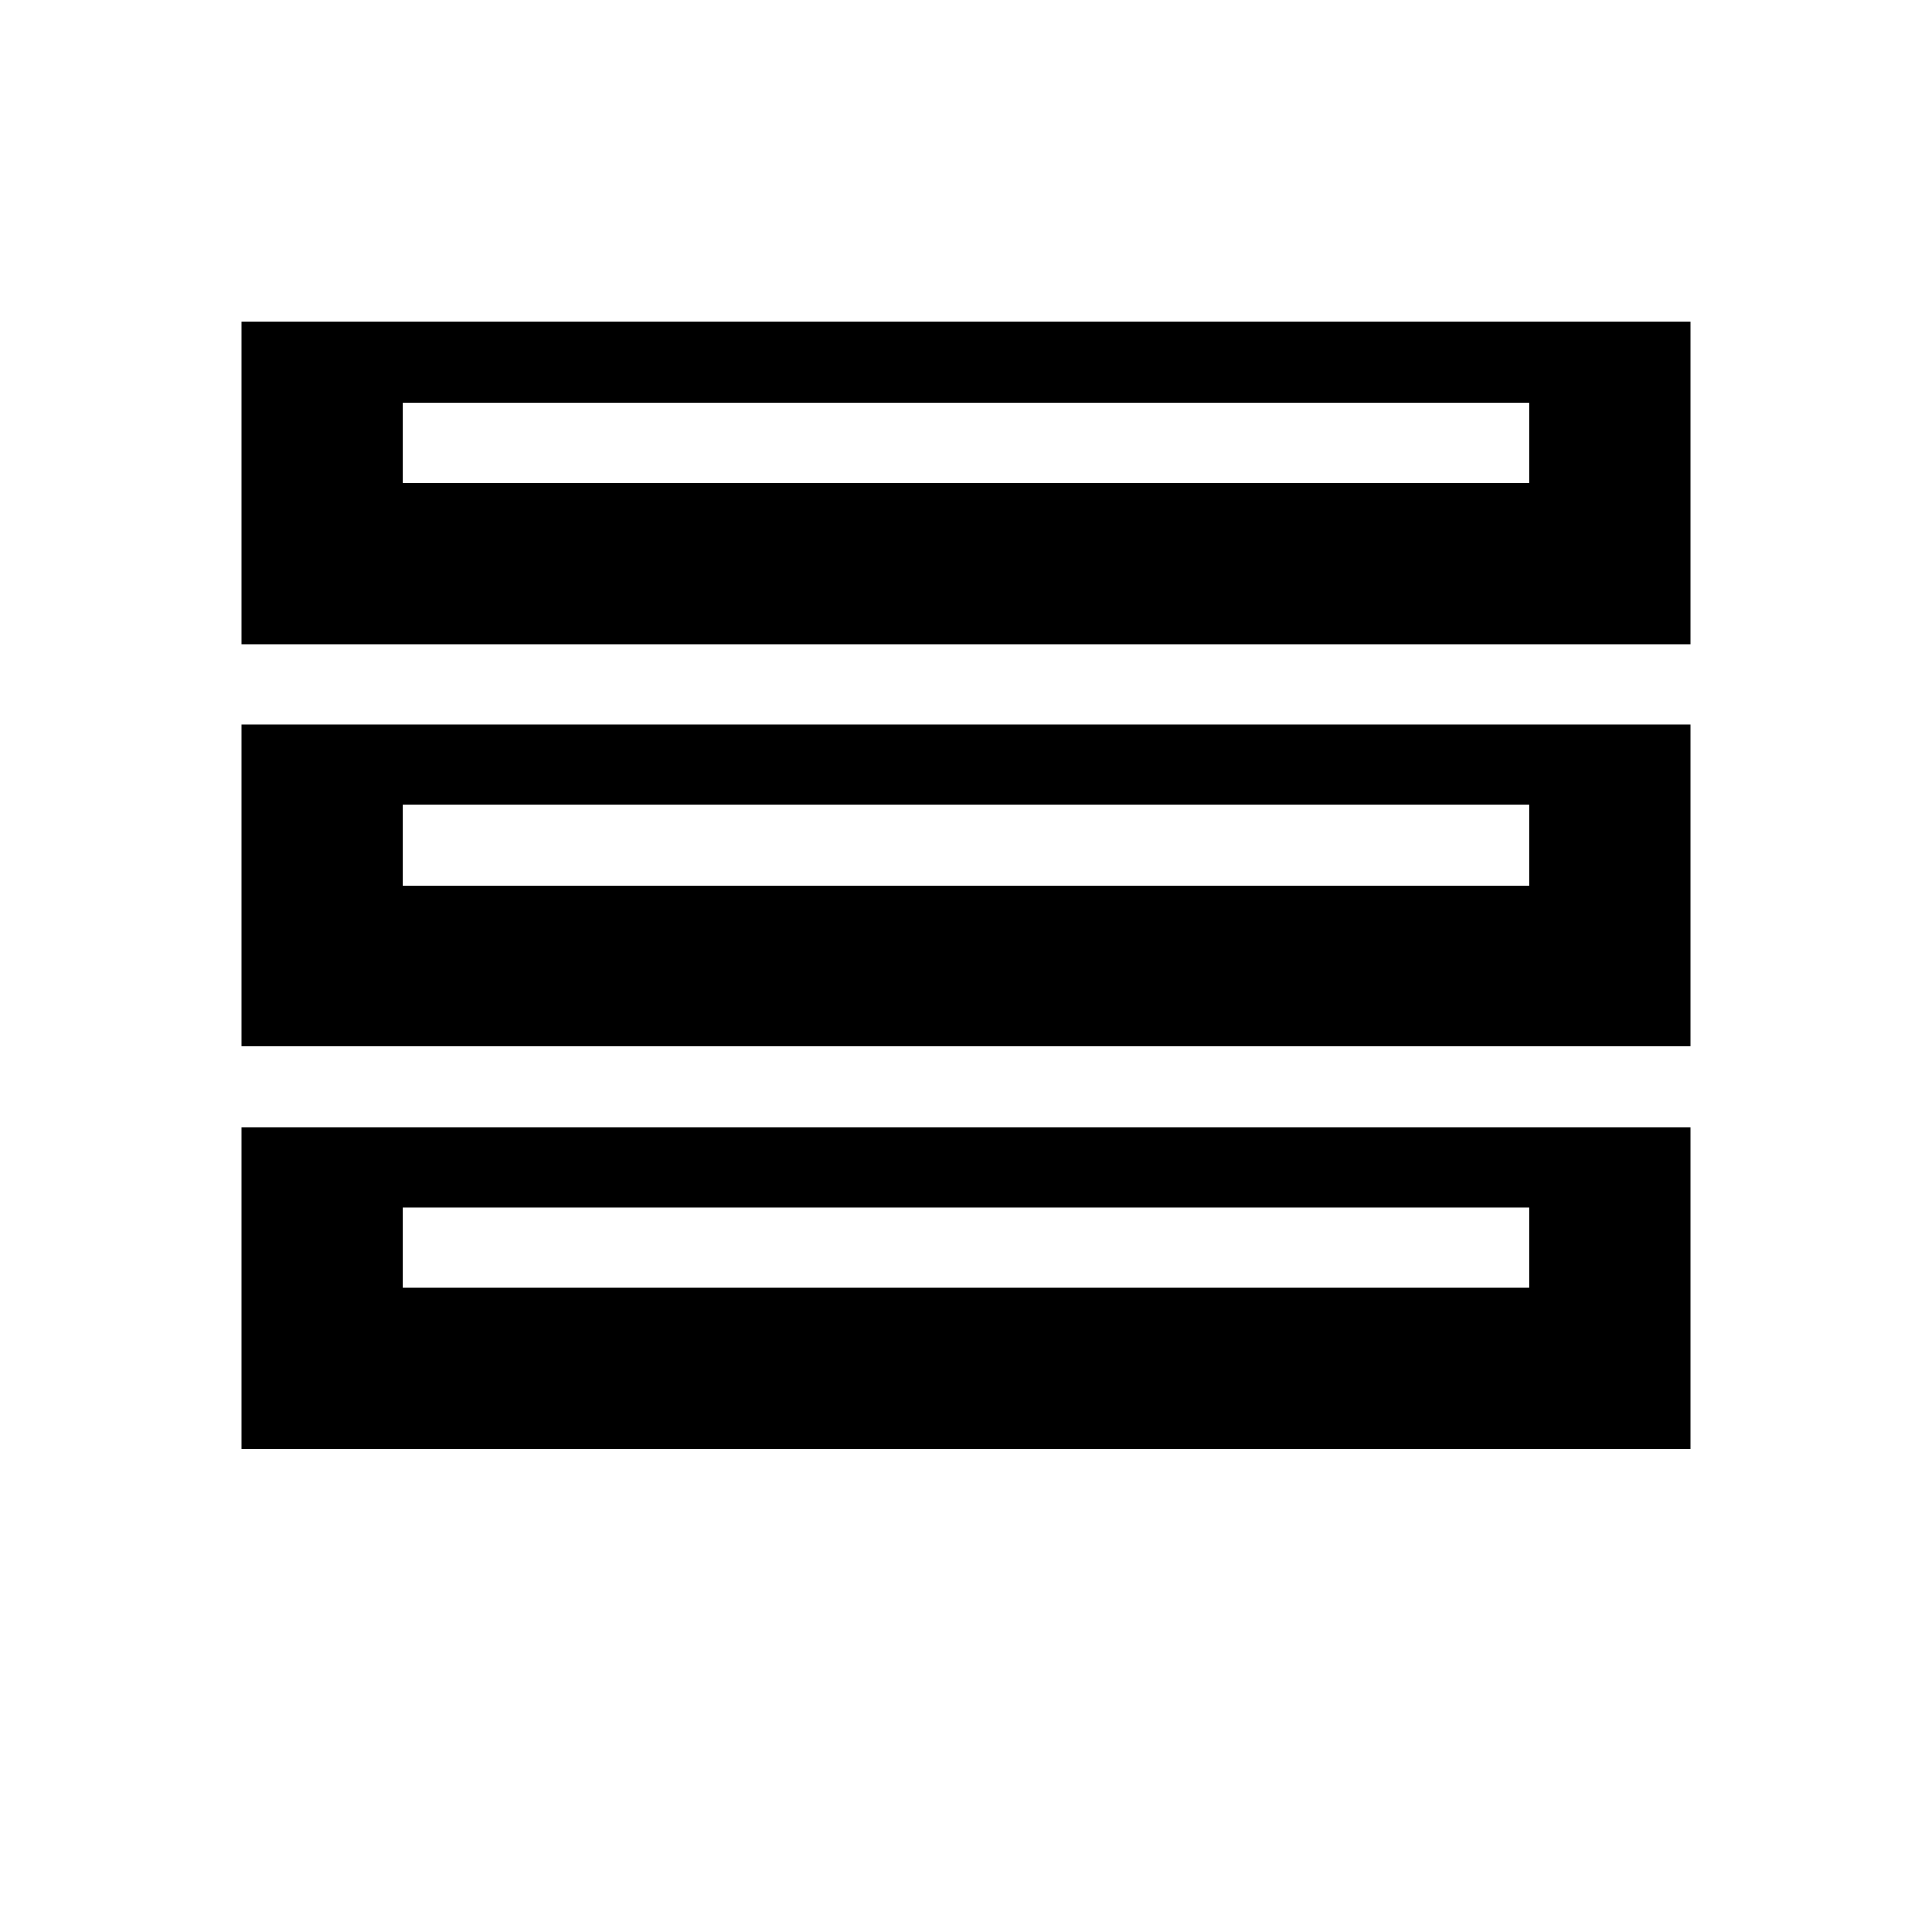
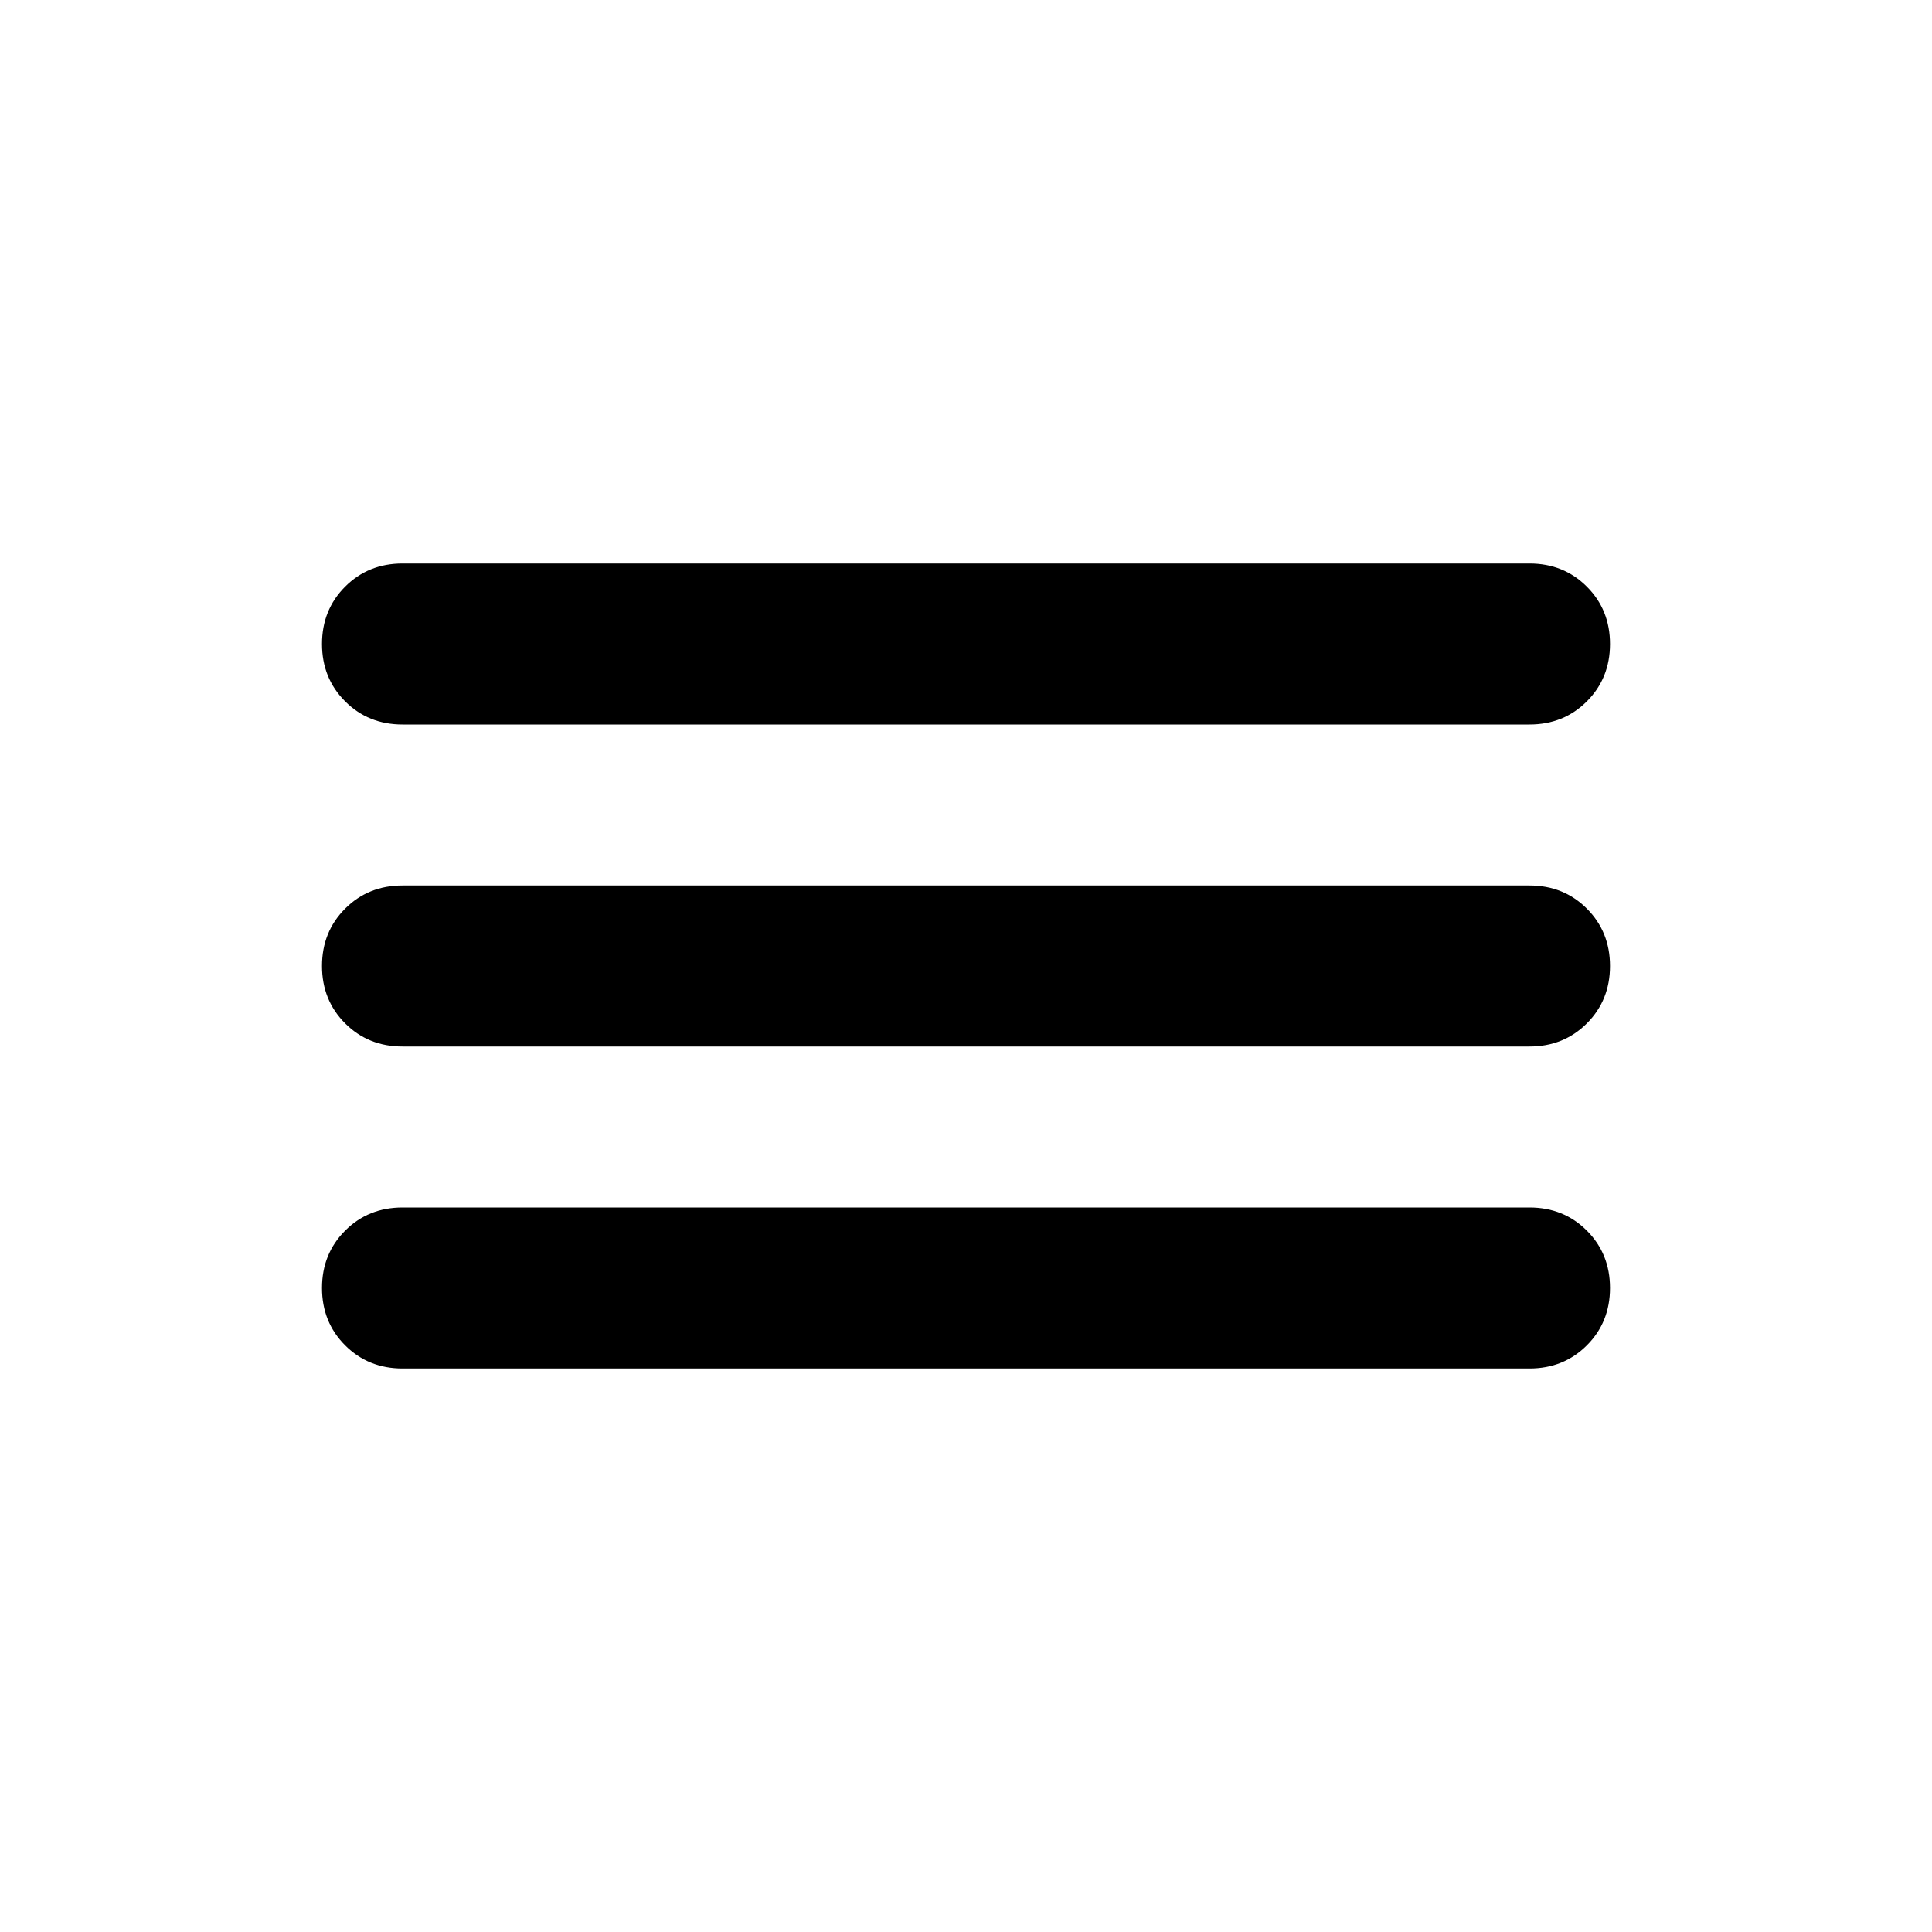
<svg xmlns="http://www.w3.org/2000/svg" height="24" viewBox="0 -960 960 960" width="24" fill="currentColor">
-   <path d="M120-240v-160h720v160H120Zm0-200v-160h720v160H120Zm0-200v-160h720v160H120Zm80 320h560v-40H200v40Zm0-200h560v-40H200v40Zm0-200h560v-40H200v40Z" />
+   <path d="M200-280q-17 0-28.5-11.5T160-320q0-17 11.5-28.5T200-360h560q17 0 28.5 11.5T800-320q0 17-11.5 28.5T760-280H200Zm0-160q-17 0-28.5-11.5T160-480q0-17 11.5-28.5T200-520h560q17 0 28.5 11.5T800-480q0 17-11.5 28.5T760-440H200Zm0-160q-17 0-28.5-11.5T160-640q0-17 11.5-28.5T200-680h560q17 0 28.5 11.5T800-640q0 17-11.5 28.5T760-600H200Z" />
</svg>
